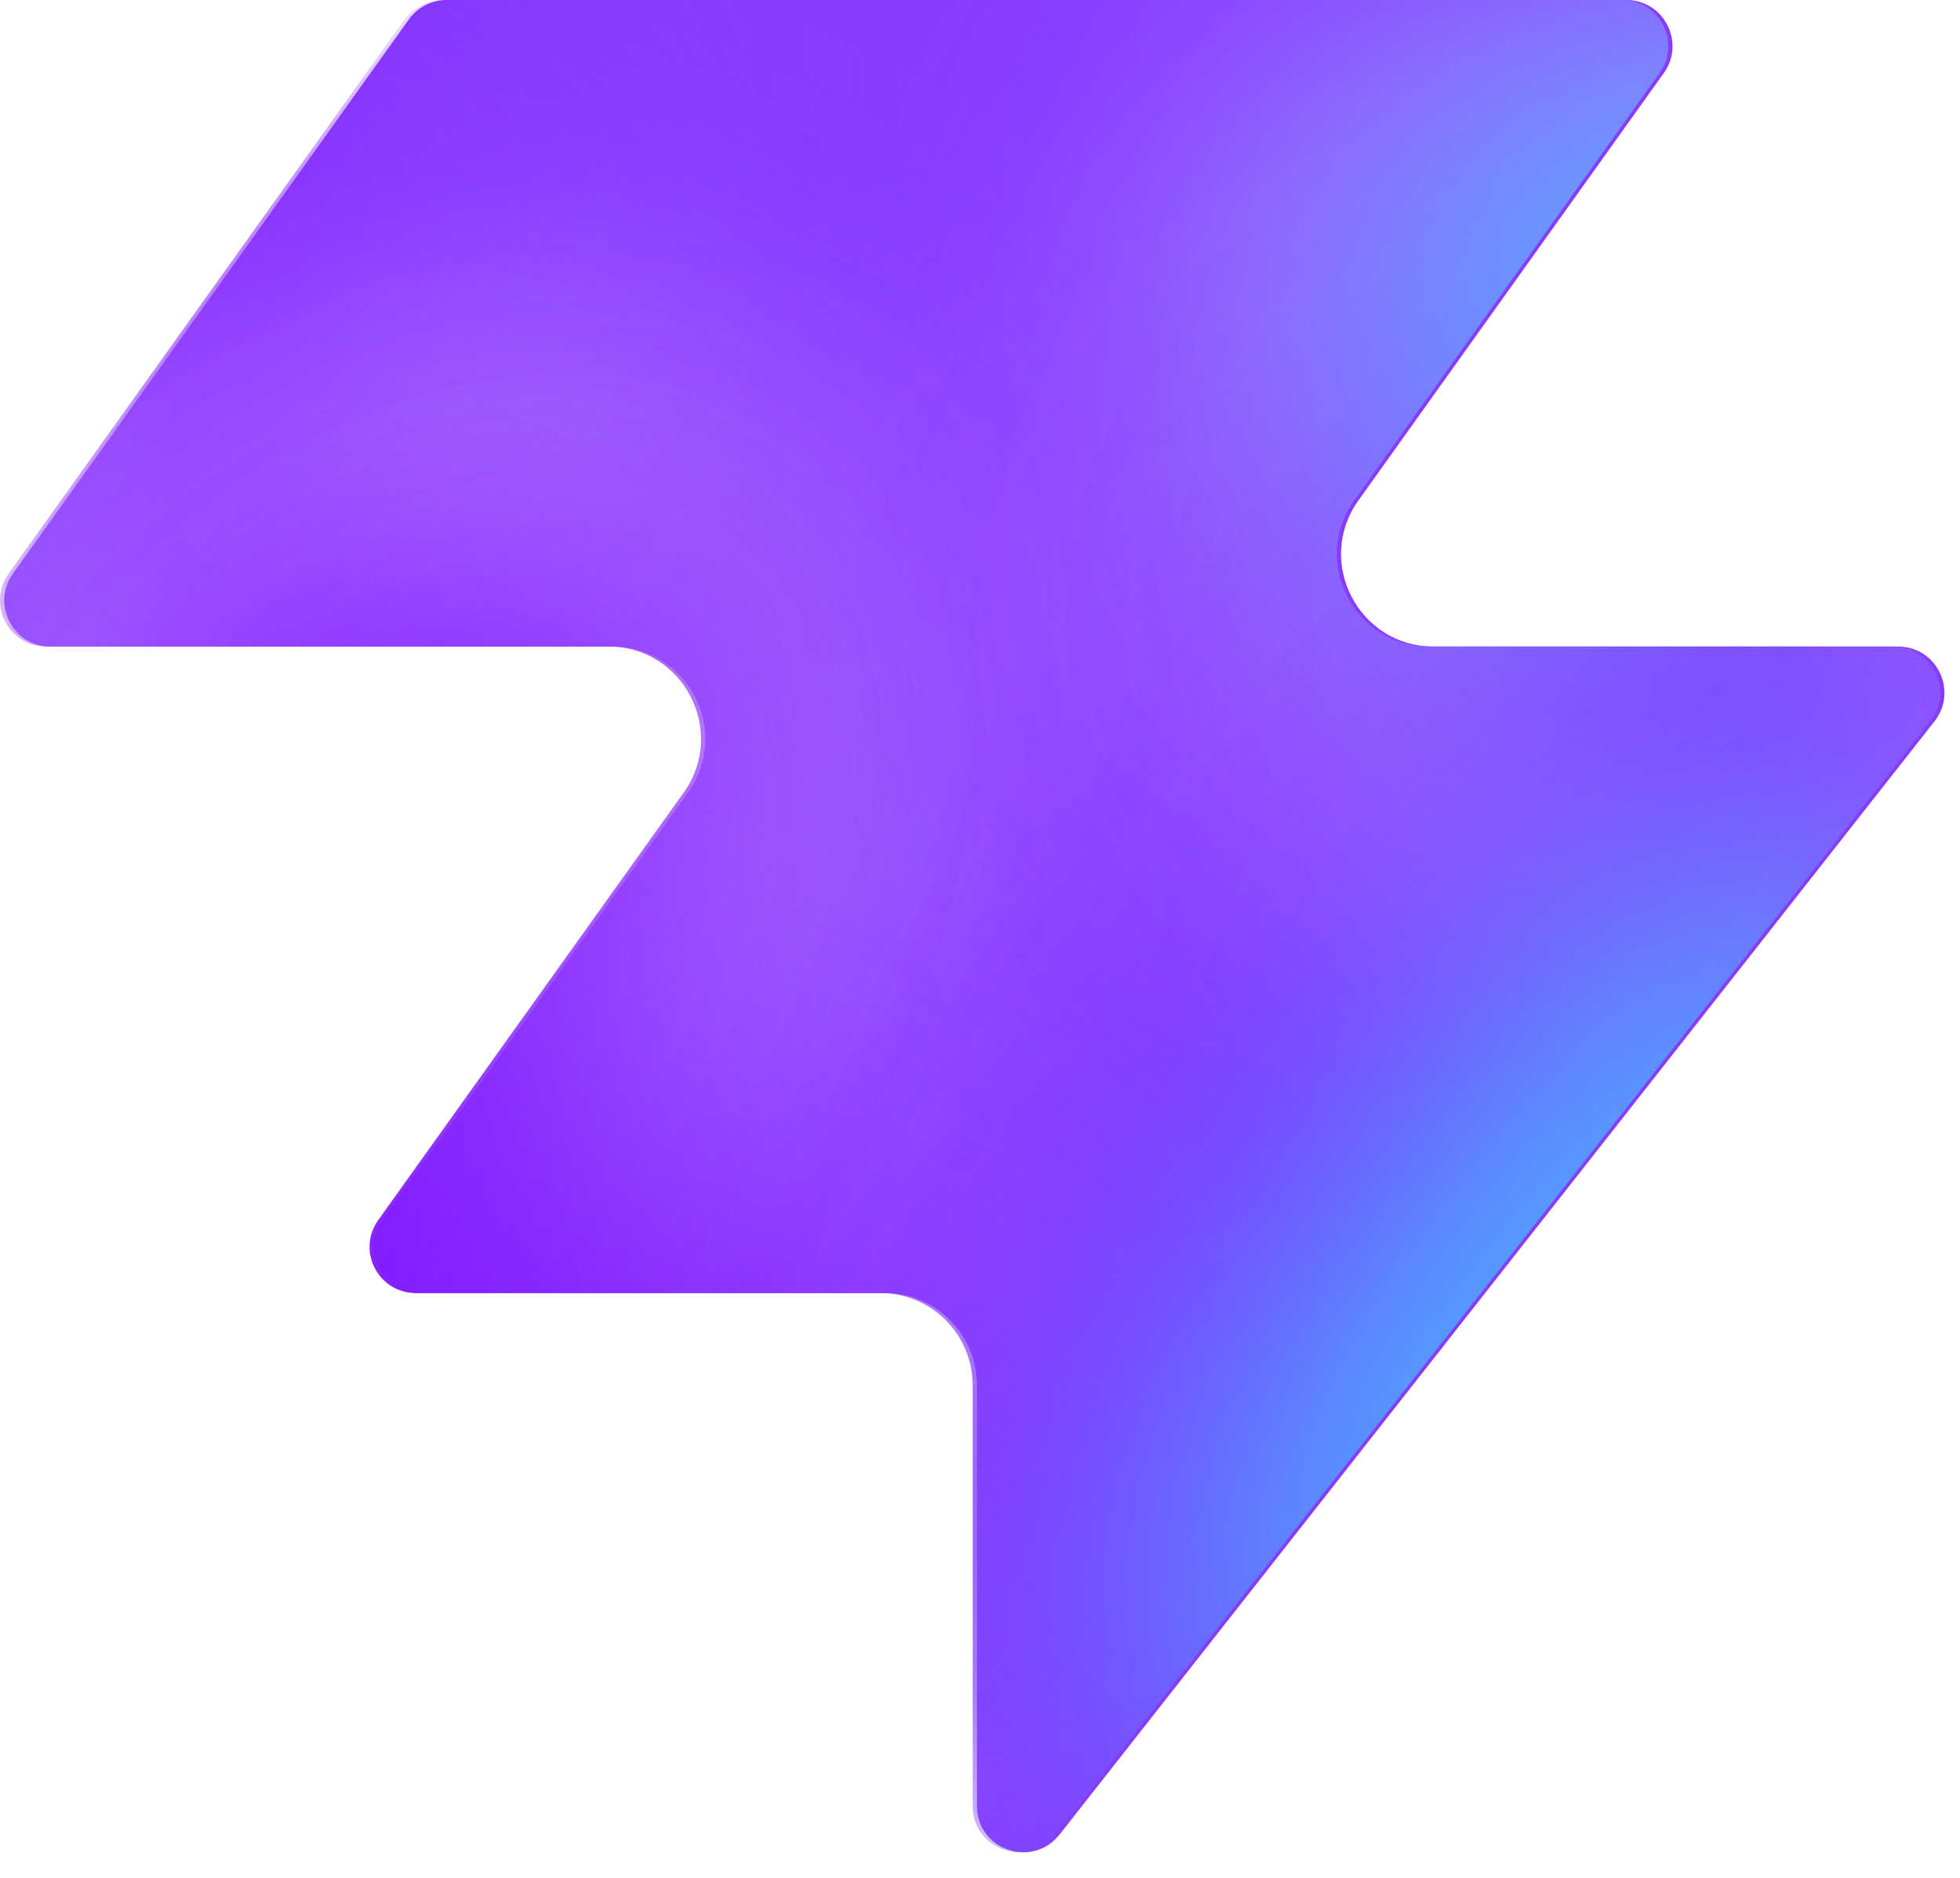
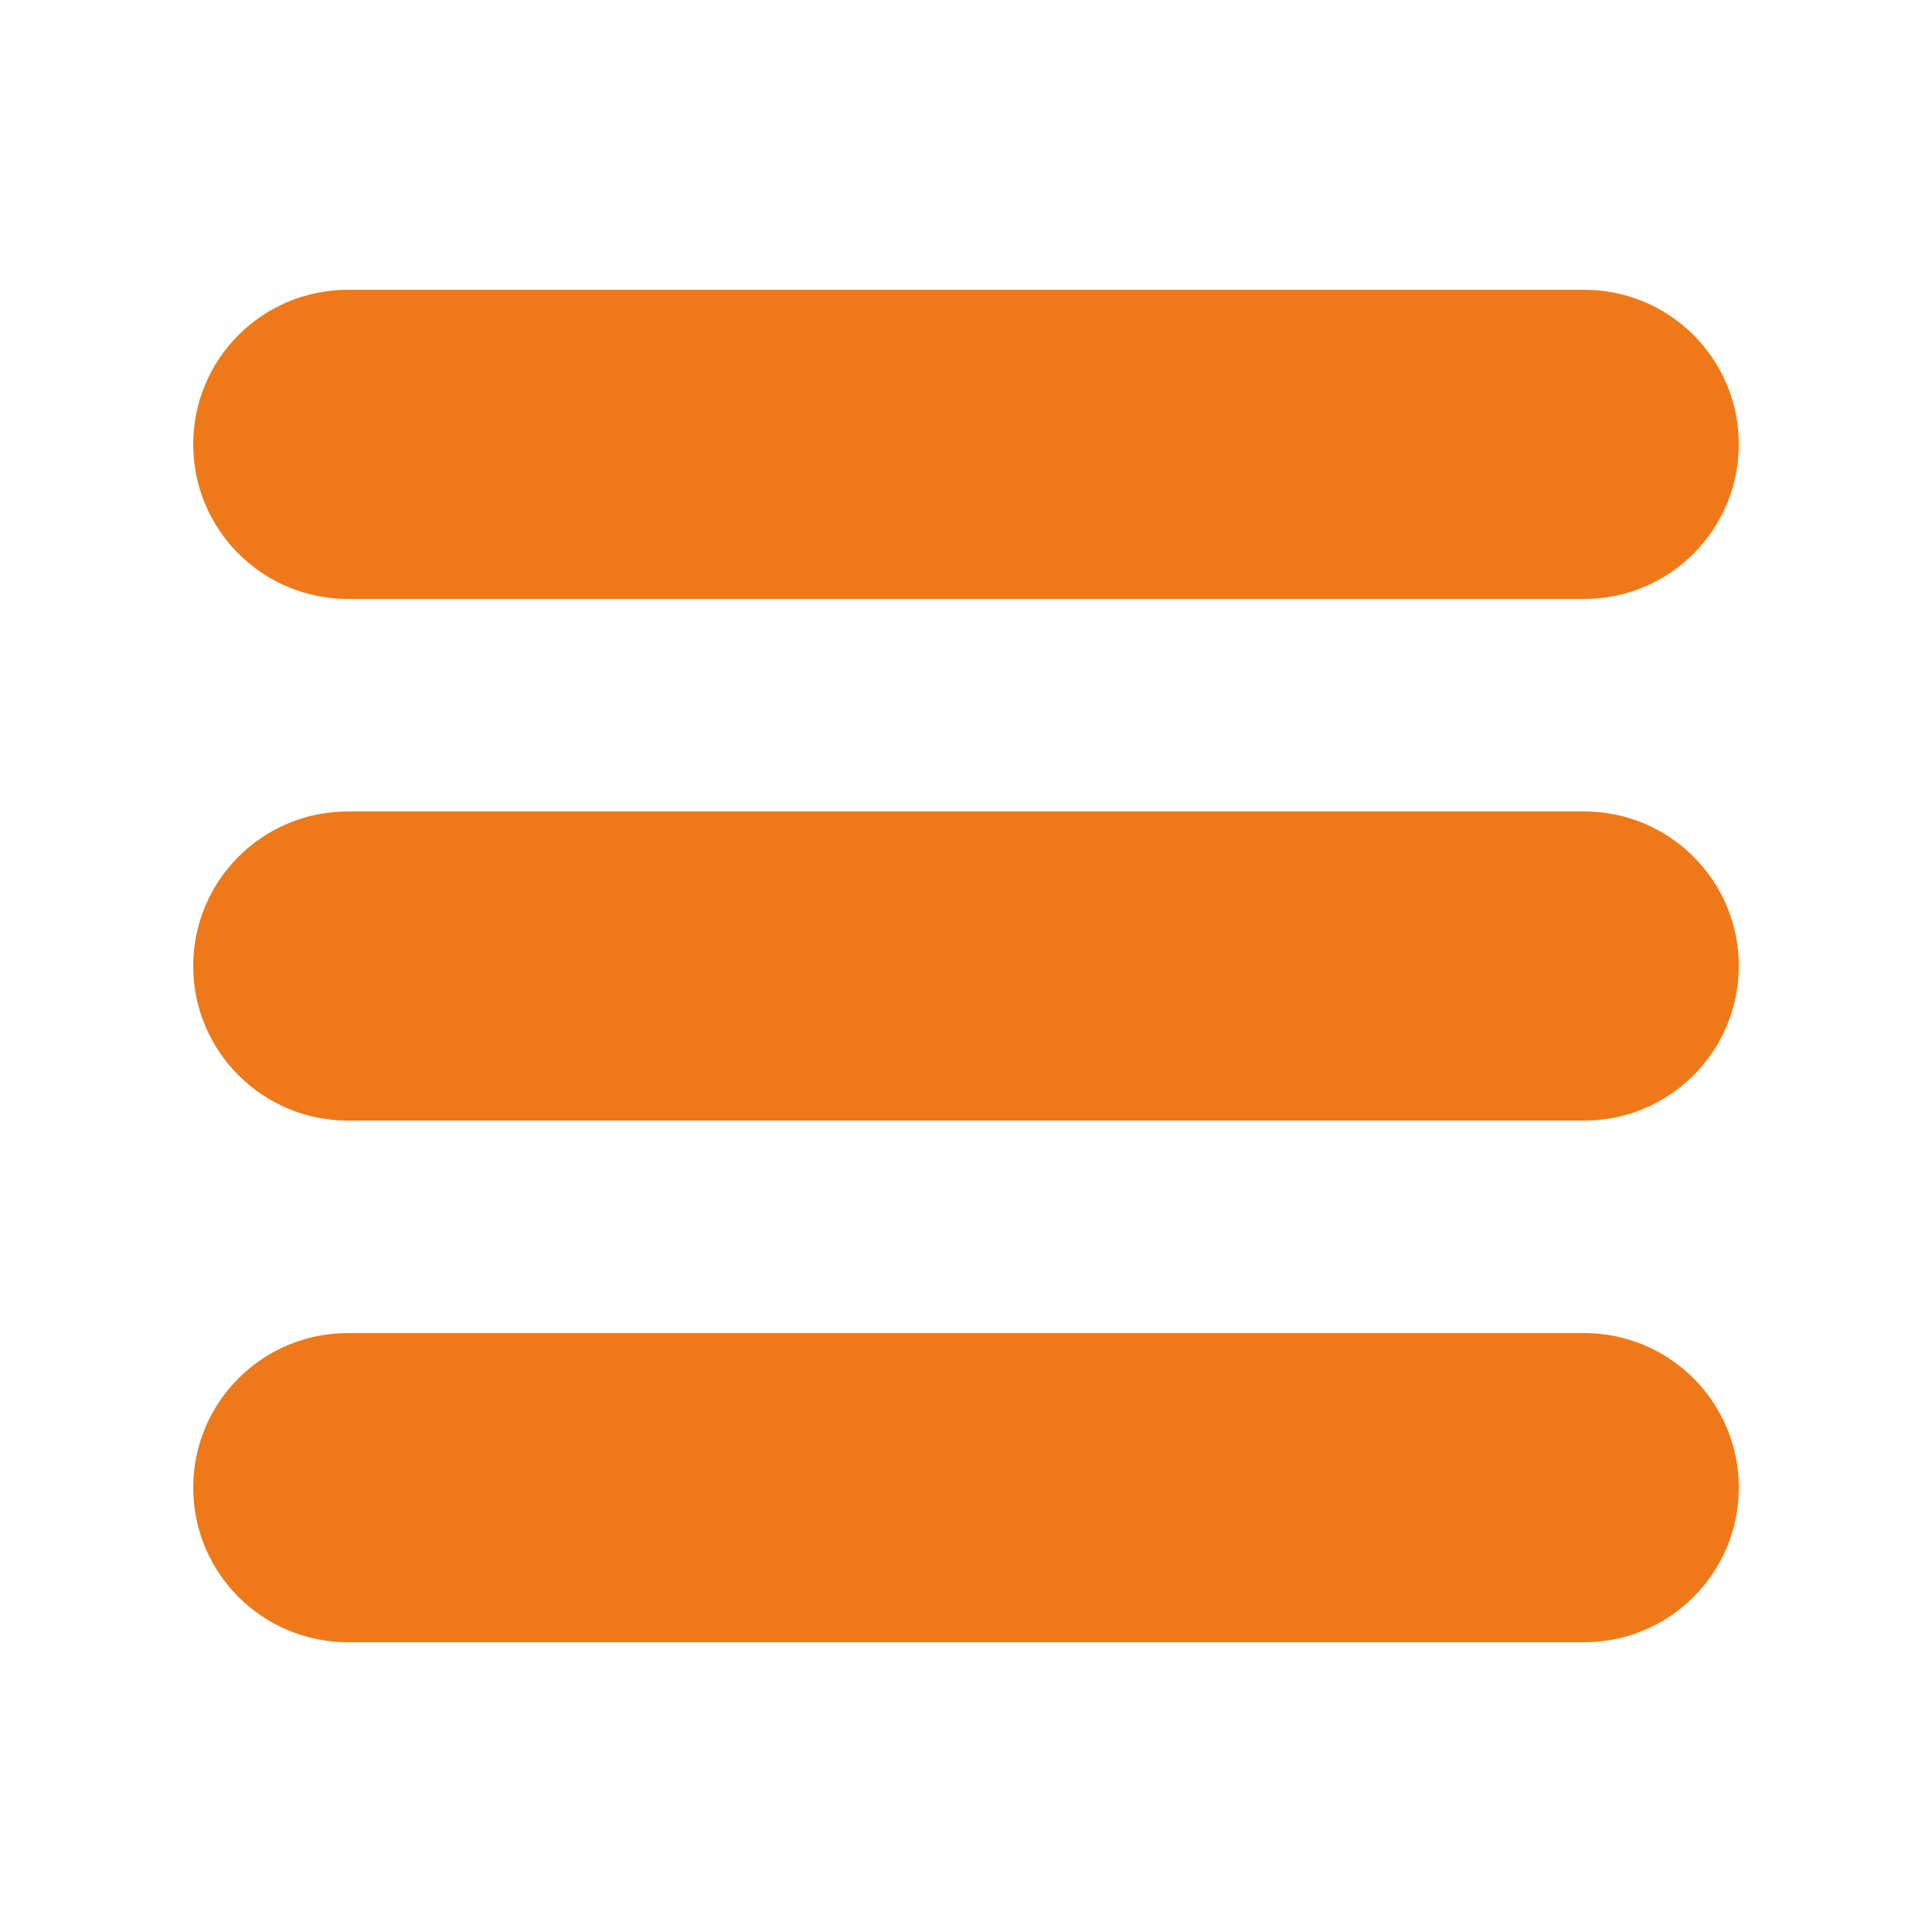
- <svg xmlns="http://www.w3.org/2000/svg" width="48" height="46" fill="none" viewBox="0 0 48 46">
-   <path fill="#863bff" d="M25.946 44.938c-.664.845-2.021.375-2.021-.698V33.937a2.26 2.26 0 0 0-2.262-2.262H10.287c-.92 0-1.456-1.04-.92-1.788l7.48-10.471c1.07-1.497 0-3.578-1.842-3.578H1.237c-.92 0-1.456-1.04-.92-1.788L10.013.474c.214-.297.556-.474.92-.474h28.894c.92 0 1.456 1.04.92 1.788l-7.48 10.471c-1.07 1.498 0 3.579 1.842 3.579h11.377c.943 0 1.473 1.088.89 1.83L25.947 44.94z" style="fill:#863bff;fill:color(display-p3 .525 .23 1);fill-opacity:1" />
-   <mask id="a" width="48" height="46" x="0" y="0" maskUnits="userSpaceOnUse" style="mask-type:alpha">
-     <path fill="#000" d="M25.842 44.938c-.664.844-2.021.375-2.021-.698V33.937a2.26 2.26 0 0 0-2.262-2.262H10.183c-.92 0-1.456-1.04-.92-1.788l7.48-10.471c1.07-1.498 0-3.579-1.842-3.579H1.133c-.92 0-1.456-1.04-.92-1.787L9.91.473c.214-.297.556-.474.92-.474h28.894c.92 0 1.456 1.04.92 1.788l-7.48 10.471c-1.07 1.498 0 3.578 1.842 3.578h11.377c.943 0 1.473 1.088.89 1.832L25.843 44.94z" style="fill:#000;fill-opacity:1" />
-   </mask>
-   <g mask="url(#a)">
-     <g filter="url(#b)">
-       <ellipse cx="5.508" cy="14.704" fill="#ede6ff" rx="5.508" ry="14.704" style="fill:#ede6ff;fill:color(display-p3 .927 .903 1);fill-opacity:1" transform="matrix(.00324 1 1 -.00324 -4.47 31.516)" />
-     </g>
-     <g filter="url(#c)">
-       <ellipse cx="10.399" cy="29.851" fill="#ede6ff" rx="10.399" ry="29.851" style="fill:#ede6ff;fill:color(display-p3 .927 .903 1);fill-opacity:1" transform="matrix(.00324 1 1 -.00324 -39.328 7.883)" />
-     </g>
-     <g filter="url(#d)">
-       <ellipse cx="5.508" cy="30.487" fill="#7e14ff" rx="5.508" ry="30.487" style="fill:#7e14ff;fill:color(display-p3 .492 .077 1);fill-opacity:1" transform="rotate(89.814 -25.913 -14.639)scale(1 -1)" />
-     </g>
-     <g filter="url(#e)">
-       <ellipse cx="5.508" cy="30.599" fill="#7e14ff" rx="5.508" ry="30.599" style="fill:#7e14ff;fill:color(display-p3 .492 .077 1);fill-opacity:1" transform="rotate(89.814 -32.644 -3.334)scale(1 -1)" />
-     </g>
-     <g filter="url(#f)">
-       <ellipse cx="5.508" cy="30.599" fill="#7e14ff" rx="5.508" ry="30.599" style="fill:#7e14ff;fill:color(display-p3 .492 .077 1);fill-opacity:1" transform="matrix(.00324 1 1 -.00324 -34.34 30.47)" />
-     </g>
-     <g filter="url(#g)">
-       <ellipse cx="14.072" cy="22.078" fill="#ede6ff" rx="14.072" ry="22.078" style="fill:#ede6ff;fill:color(display-p3 .927 .903 1);fill-opacity:1" transform="rotate(93.35 24.506 48.493)scale(-1 1)" />
-     </g>
-     <g filter="url(#h)">
-       <ellipse cx="3.47" cy="21.501" fill="#7e14ff" rx="3.47" ry="21.501" style="fill:#7e14ff;fill:color(display-p3 .492 .077 1);fill-opacity:1" transform="rotate(89.009 28.708 47.59)scale(-1 1)" />
-     </g>
-     <g filter="url(#i)">
-       <ellipse cx="3.47" cy="21.501" fill="#7e14ff" rx="3.47" ry="21.501" style="fill:#7e14ff;fill:color(display-p3 .492 .077 1);fill-opacity:1" transform="rotate(89.009 28.708 47.59)scale(-1 1)" />
-     </g>
-     <g filter="url(#j)">
-       <ellipse cx=".387" cy="8.972" fill="#7e14ff" rx="4.407" ry="29.108" style="fill:#7e14ff;fill:color(display-p3 .492 .077 1);fill-opacity:1" transform="rotate(39.51 .387 8.972)" />
-     </g>
-     <g filter="url(#k)">
-       <ellipse cx="47.523" cy="-6.092" fill="#7e14ff" rx="4.407" ry="29.108" style="fill:#7e14ff;fill:color(display-p3 .492 .077 1);fill-opacity:1" transform="rotate(37.892 47.523 -6.092)" />
-     </g>
-     <g filter="url(#l)">
-       <ellipse cx="41.412" cy="6.333" fill="#47bfff" rx="5.971" ry="9.665" style="fill:#47bfff;fill:color(display-p3 .28 .748 1);fill-opacity:1" transform="rotate(37.892 41.412 6.333)" />
-     </g>
-     <g filter="url(#m)">
-       <ellipse cx="-1.879" cy="38.332" fill="#7e14ff" rx="4.407" ry="29.108" style="fill:#7e14ff;fill:color(display-p3 .492 .077 1);fill-opacity:1" transform="rotate(37.892 -1.88 38.332)" />
-     </g>
-     <g filter="url(#n)">
-       <ellipse cx="-1.879" cy="38.332" fill="#7e14ff" rx="4.407" ry="29.108" style="fill:#7e14ff;fill:color(display-p3 .492 .077 1);fill-opacity:1" transform="rotate(37.892 -1.88 38.332)" />
-     </g>
-     <g filter="url(#o)">
-       <ellipse cx="35.651" cy="29.907" fill="#7e14ff" rx="4.407" ry="29.108" style="fill:#7e14ff;fill:color(display-p3 .492 .077 1);fill-opacity:1" transform="rotate(37.892 35.651 29.907)" />
-     </g>
-     <g filter="url(#p)">
-       <ellipse cx="38.418" cy="32.4" fill="#47bfff" rx="5.971" ry="15.297" style="fill:#47bfff;fill:color(display-p3 .28 .748 1);fill-opacity:1" transform="rotate(37.892 38.418 32.4)" />
-     </g>
-   </g>
-   <defs>
-     <filter id="b" width="60.045" height="41.654" x="-19.77" y="16.149" color-interpolation-filters="sRGB" filterUnits="userSpaceOnUse">
-       <feFlood flood-opacity="0" result="BackgroundImageFix" />
-       <feBlend in="SourceGraphic" in2="BackgroundImageFix" result="shape" />
-       <feGaussianBlur result="effect1_foregroundBlur_2002_17158" stdDeviation="7.659" />
-     </filter>
-     <filter id="c" width="90.34" height="51.437" x="-54.613" y="-7.533" color-interpolation-filters="sRGB" filterUnits="userSpaceOnUse">
-       <feFlood flood-opacity="0" result="BackgroundImageFix" />
-       <feBlend in="SourceGraphic" in2="BackgroundImageFix" result="shape" />
-       <feGaussianBlur result="effect1_foregroundBlur_2002_17158" stdDeviation="7.659" />
-     </filter>
-     <filter id="d" width="79.355" height="29.4" x="-49.64" y="2.03" color-interpolation-filters="sRGB" filterUnits="userSpaceOnUse">
-       <feFlood flood-opacity="0" result="BackgroundImageFix" />
-       <feBlend in="SourceGraphic" in2="BackgroundImageFix" result="shape" />
-       <feGaussianBlur result="effect1_foregroundBlur_2002_17158" stdDeviation="4.596" />
-     </filter>
-     <filter id="e" width="79.579" height="29.4" x="-45.045" y="20.029" color-interpolation-filters="sRGB" filterUnits="userSpaceOnUse">
-       <feFlood flood-opacity="0" result="BackgroundImageFix" />
-       <feBlend in="SourceGraphic" in2="BackgroundImageFix" result="shape" />
-       <feGaussianBlur result="effect1_foregroundBlur_2002_17158" stdDeviation="4.596" />
-     </filter>
-     <filter id="f" width="79.579" height="29.4" x="-43.513" y="21.178" color-interpolation-filters="sRGB" filterUnits="userSpaceOnUse">
-       <feFlood flood-opacity="0" result="BackgroundImageFix" />
-       <feBlend in="SourceGraphic" in2="BackgroundImageFix" result="shape" />
-       <feGaussianBlur result="effect1_foregroundBlur_2002_17158" stdDeviation="4.596" />
-     </filter>
-     <filter id="g" width="74.749" height="58.852" x="15.756" y="-17.901" color-interpolation-filters="sRGB" filterUnits="userSpaceOnUse">
-       <feFlood flood-opacity="0" result="BackgroundImageFix" />
-       <feBlend in="SourceGraphic" in2="BackgroundImageFix" result="shape" />
-       <feGaussianBlur result="effect1_foregroundBlur_2002_17158" stdDeviation="7.659" />
-     </filter>
-     <filter id="h" width="61.377" height="25.362" x="23.548" y="2.284" color-interpolation-filters="sRGB" filterUnits="userSpaceOnUse">
-       <feFlood flood-opacity="0" result="BackgroundImageFix" />
-       <feBlend in="SourceGraphic" in2="BackgroundImageFix" result="shape" />
-       <feGaussianBlur result="effect1_foregroundBlur_2002_17158" stdDeviation="4.596" />
-     </filter>
-     <filter id="i" width="61.377" height="25.362" x="23.548" y="2.284" color-interpolation-filters="sRGB" filterUnits="userSpaceOnUse">
-       <feFlood flood-opacity="0" result="BackgroundImageFix" />
-       <feBlend in="SourceGraphic" in2="BackgroundImageFix" result="shape" />
-       <feGaussianBlur result="effect1_foregroundBlur_2002_17158" stdDeviation="4.596" />
-     </filter>
-     <filter id="j" width="56.045" height="63.649" x="-27.636" y="-22.853" color-interpolation-filters="sRGB" filterUnits="userSpaceOnUse">
-       <feFlood flood-opacity="0" result="BackgroundImageFix" />
-       <feBlend in="SourceGraphic" in2="BackgroundImageFix" result="shape" />
-       <feGaussianBlur result="effect1_foregroundBlur_2002_17158" stdDeviation="4.596" />
-     </filter>
-     <filter id="k" width="54.814" height="64.646" x="20.116" y="-38.415" color-interpolation-filters="sRGB" filterUnits="userSpaceOnUse">
-       <feFlood flood-opacity="0" result="BackgroundImageFix" />
-       <feBlend in="SourceGraphic" in2="BackgroundImageFix" result="shape" />
-       <feGaussianBlur result="effect1_foregroundBlur_2002_17158" stdDeviation="4.596" />
-     </filter>
-     <filter id="l" width="33.541" height="35.313" x="24.641" y="-11.323" color-interpolation-filters="sRGB" filterUnits="userSpaceOnUse">
-       <feFlood flood-opacity="0" result="BackgroundImageFix" />
-       <feBlend in="SourceGraphic" in2="BackgroundImageFix" result="shape" />
-       <feGaussianBlur result="effect1_foregroundBlur_2002_17158" stdDeviation="4.596" />
-     </filter>
-     <filter id="m" width="54.814" height="64.646" x="-29.286" y="6.009" color-interpolation-filters="sRGB" filterUnits="userSpaceOnUse">
-       <feFlood flood-opacity="0" result="BackgroundImageFix" />
-       <feBlend in="SourceGraphic" in2="BackgroundImageFix" result="shape" />
-       <feGaussianBlur result="effect1_foregroundBlur_2002_17158" stdDeviation="4.596" />
-     </filter>
-     <filter id="n" width="54.814" height="64.646" x="-29.286" y="6.009" color-interpolation-filters="sRGB" filterUnits="userSpaceOnUse">
-       <feFlood flood-opacity="0" result="BackgroundImageFix" />
-       <feBlend in="SourceGraphic" in2="BackgroundImageFix" result="shape" />
-       <feGaussianBlur result="effect1_foregroundBlur_2002_17158" stdDeviation="4.596" />
-     </filter>
-     <filter id="o" width="54.814" height="64.646" x="8.244" y="-2.416" color-interpolation-filters="sRGB" filterUnits="userSpaceOnUse">
-       <feFlood flood-opacity="0" result="BackgroundImageFix" />
-       <feBlend in="SourceGraphic" in2="BackgroundImageFix" result="shape" />
-       <feGaussianBlur result="effect1_foregroundBlur_2002_17158" stdDeviation="4.596" />
-     </filter>
-     <filter id="p" width="39.409" height="43.623" x="18.713" y="10.588" color-interpolation-filters="sRGB" filterUnits="userSpaceOnUse">
-       <feFlood flood-opacity="0" result="BackgroundImageFix" />
-       <feBlend in="SourceGraphic" in2="BackgroundImageFix" result="shape" />
-       <feGaussianBlur result="effect1_foregroundBlur_2002_17158" stdDeviation="4.596" />
-     </filter>
-   </defs>
+ <svg xmlns="http://www.w3.org/2000/svg" viewBox="0 0 100 100">
+   <rect x="10" y="15" width="80" height="16" rx="8" fill="#ef7918" />
+   <rect x="10" y="42" width="80" height="16" rx="8" fill="#ef7918" />
+   <rect x="10" y="69" width="80" height="16" rx="8" fill="#ef7918" />
</svg>
